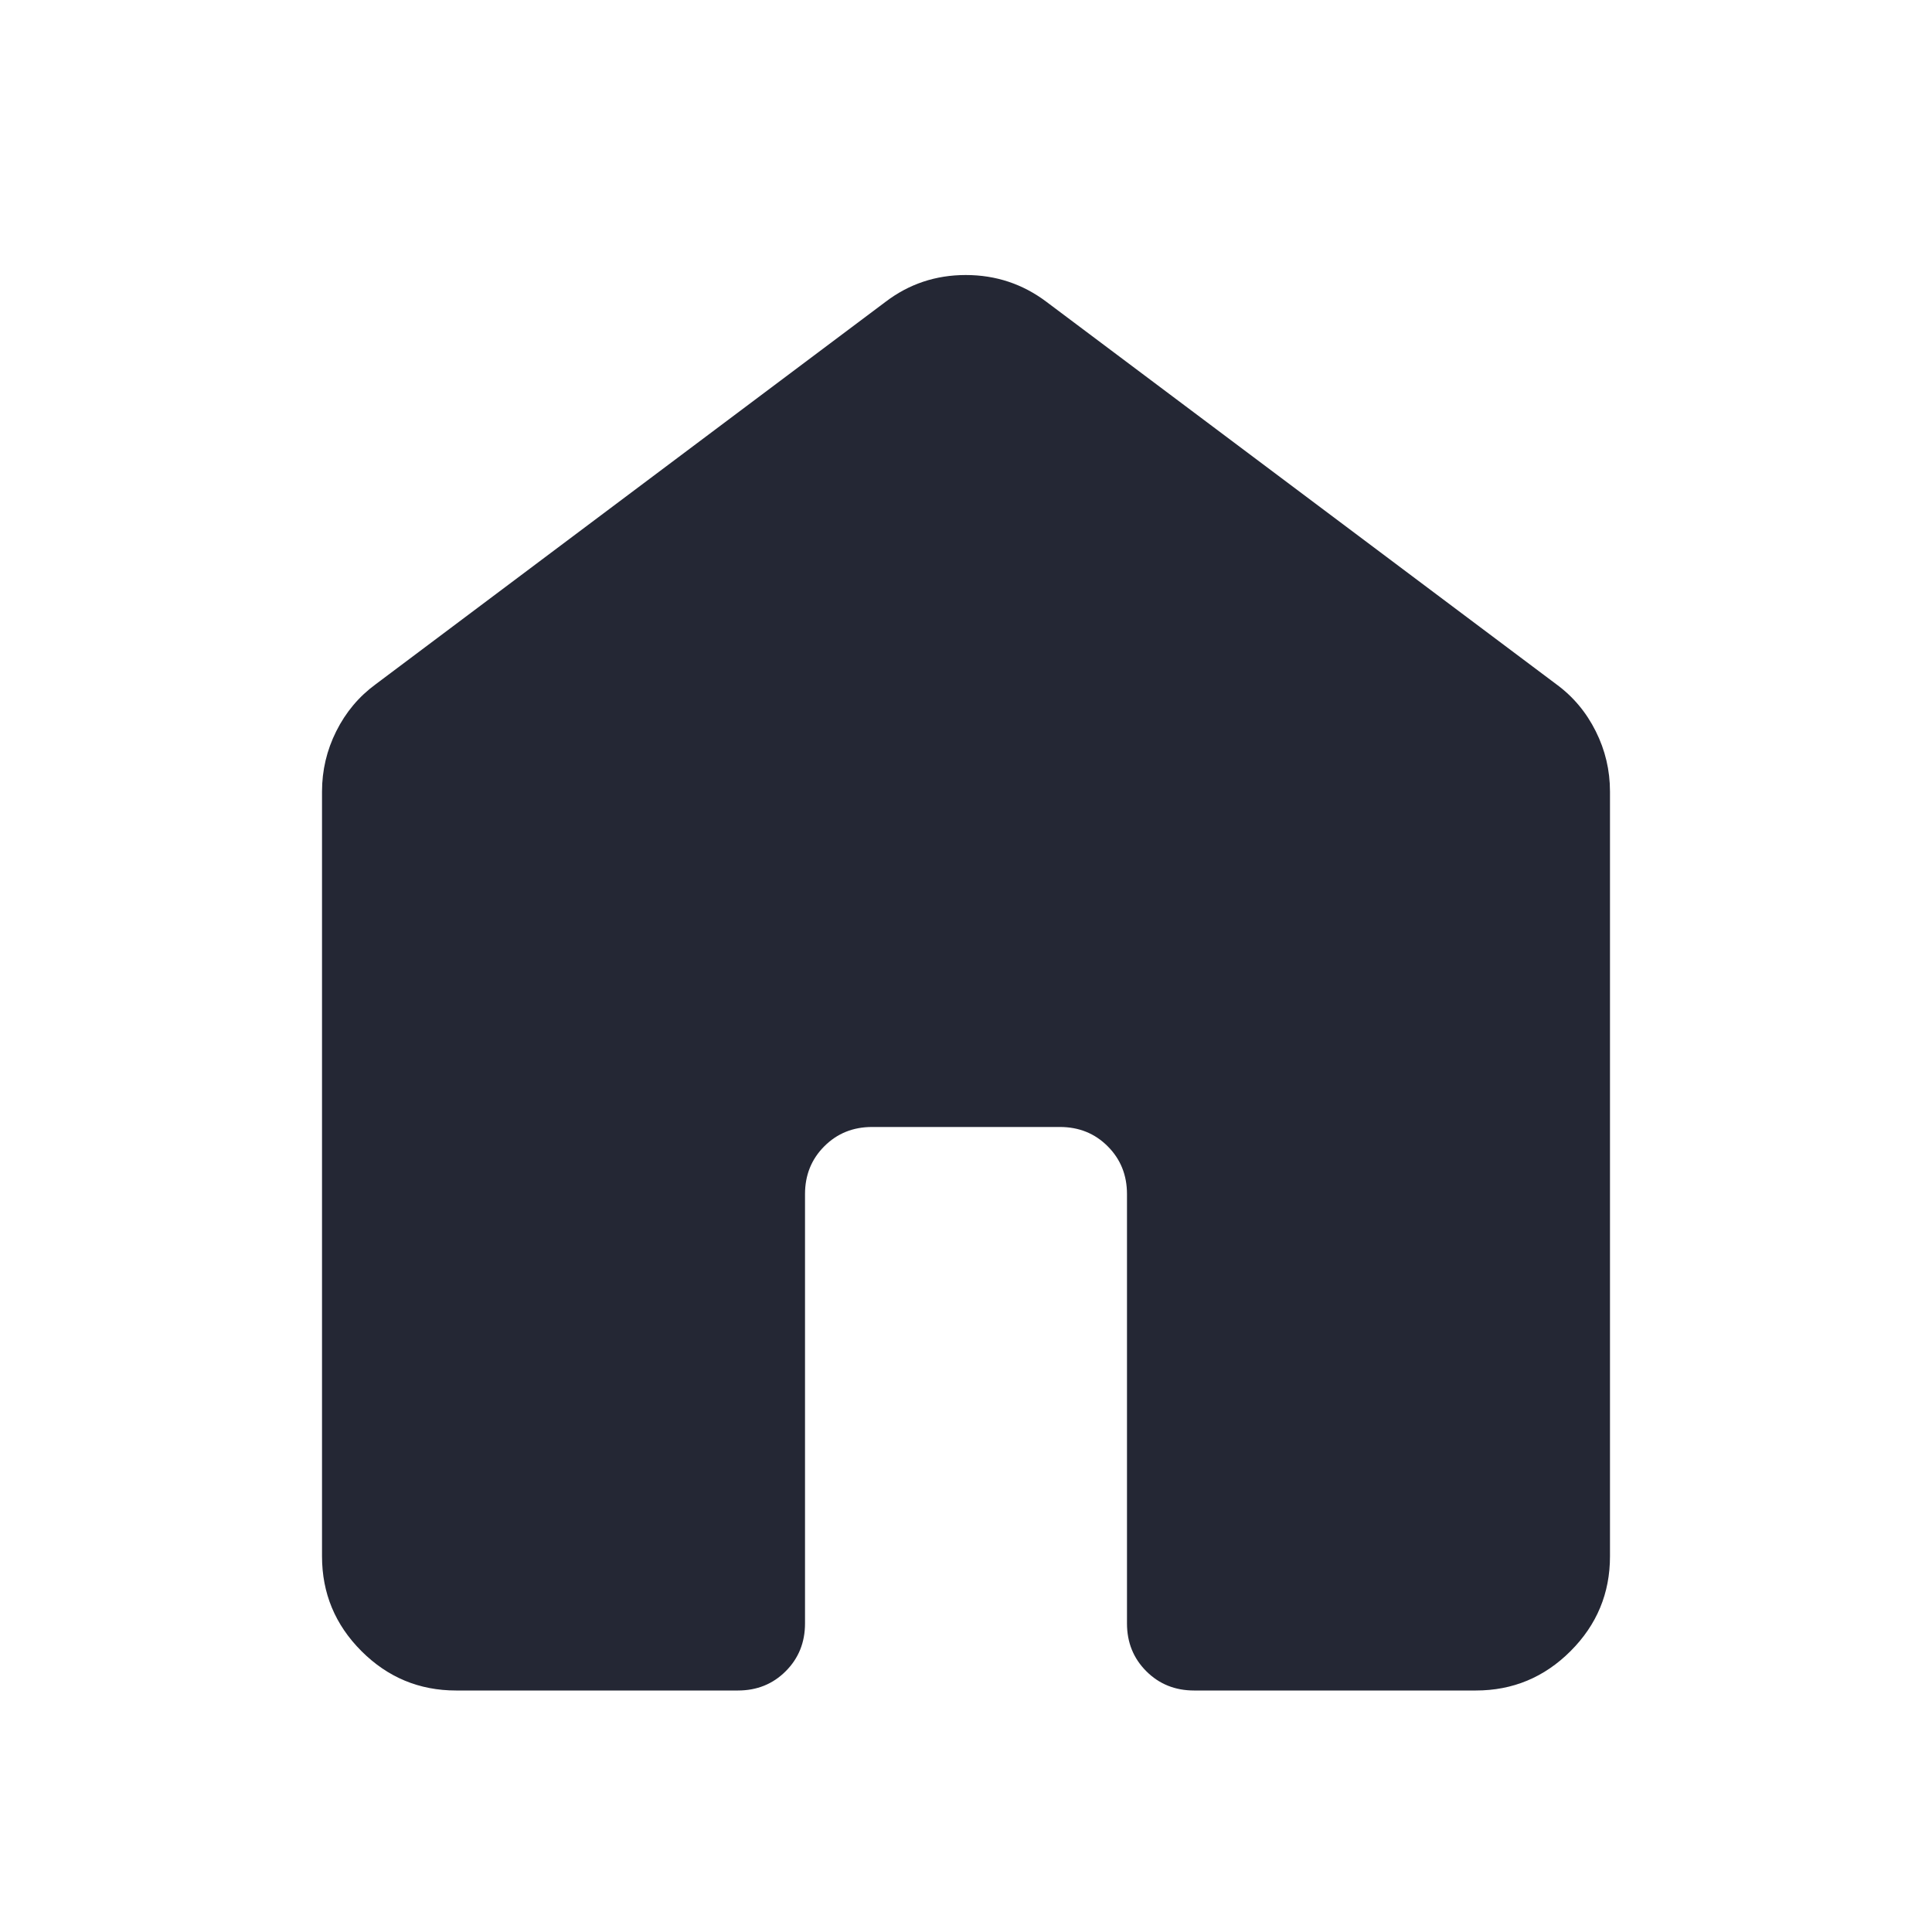
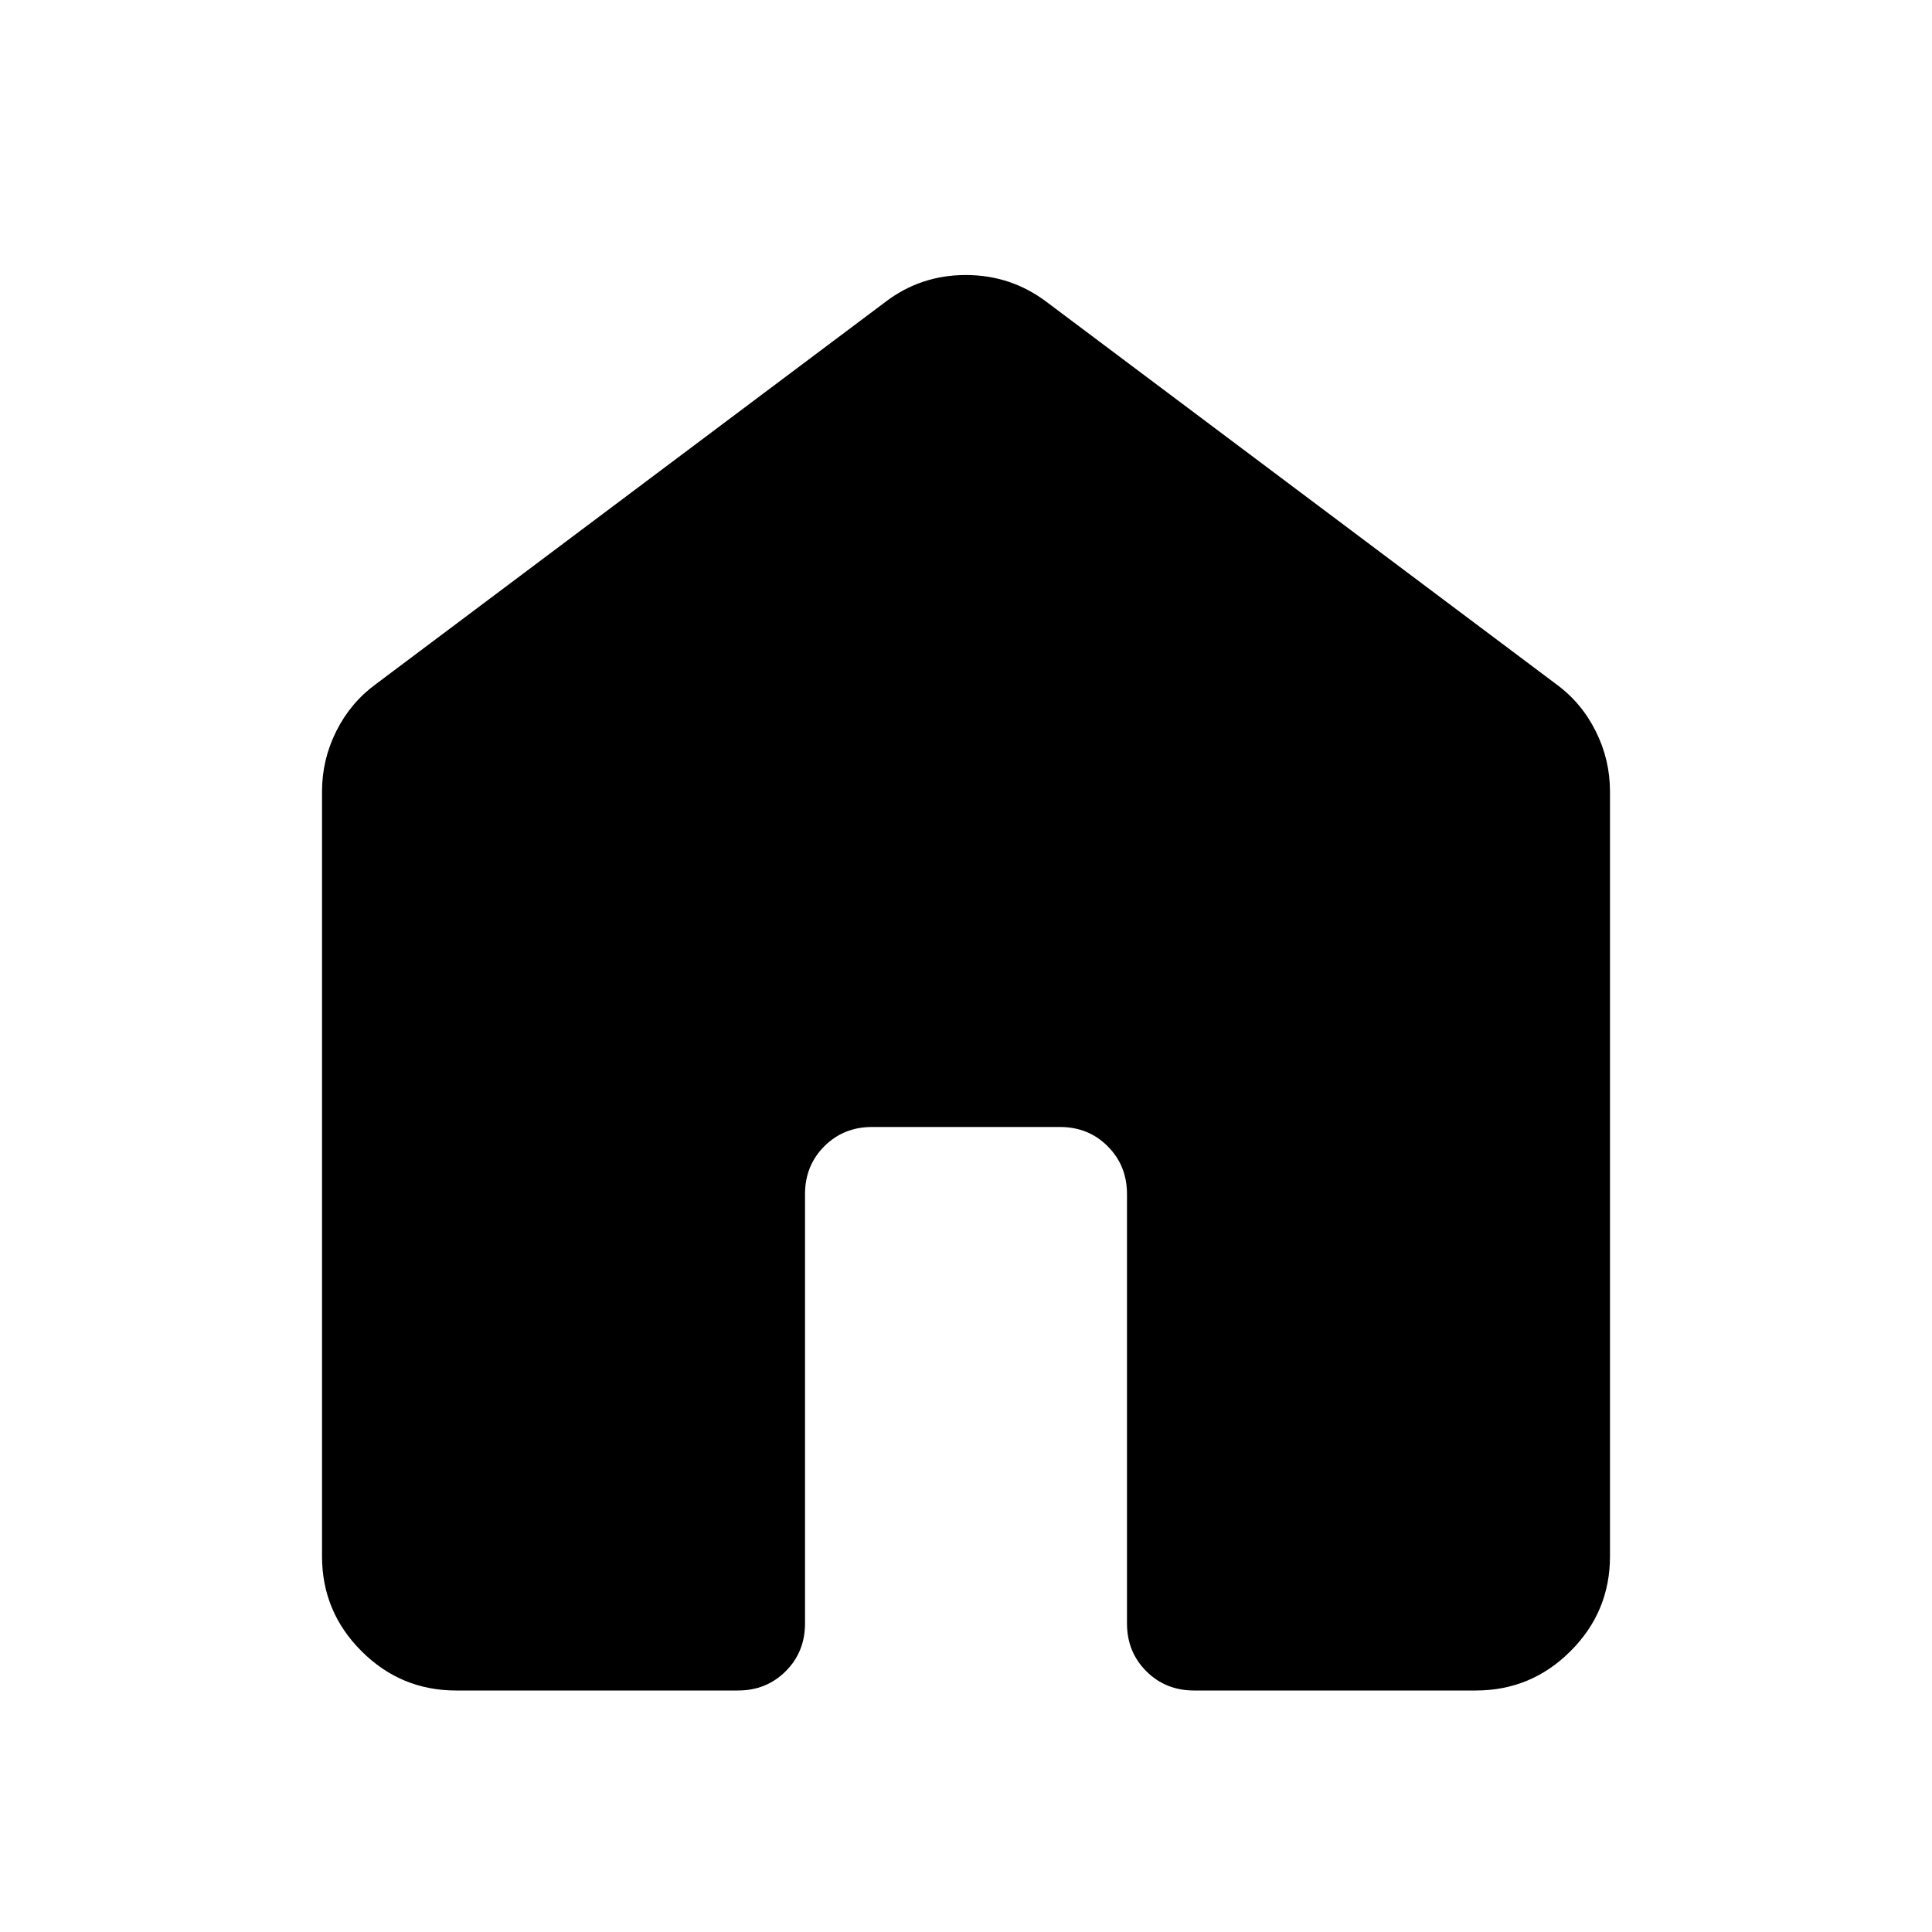
<svg xmlns="http://www.w3.org/2000/svg" width="40" height="40" viewBox="0 0 40 40" fill="none">
  <g id="home">
    <mask id="mask0_4379_12608" style="mask-type:alpha" maskUnits="userSpaceOnUse" x="0" y="0" width="40" height="40">
      <rect id="Bounding box" width="40" height="40" fill="#D9D9D9" />
    </mask>
    <g mask="url(#mask0_4379_12608)">
-       <path id="home_2" d="M6.667 32.222V16.389C6.667 15.949 6.765 15.532 6.962 15.139C7.159 14.745 7.431 14.421 7.778 14.167L18.333 6.25C18.818 5.88 19.372 5.694 19.995 5.694C20.619 5.694 21.176 5.88 21.667 6.25L32.222 14.167C32.569 14.421 32.841 14.745 33.038 15.139C33.235 15.532 33.333 15.949 33.333 16.389V32.222C33.333 32.986 33.061 33.64 32.517 34.184C31.973 34.728 31.319 35 30.555 35H24.722C24.329 35 23.999 34.867 23.733 34.601C23.466 34.334 23.333 34.005 23.333 33.611V24.722C23.333 24.329 23.2 23.999 22.934 23.733C22.668 23.466 22.338 23.333 21.944 23.333H18.055C17.662 23.333 17.332 23.466 17.066 23.733C16.8 23.999 16.667 24.329 16.667 24.722V33.611C16.667 34.005 16.534 34.334 16.267 34.601C16.001 34.867 15.671 35 15.278 35H9.444C8.68 35 8.027 34.728 7.483 34.184C6.939 33.64 6.667 32.986 6.667 32.222Z" fill="#242734" />
+       <path id="home_2" d="M6.667 32.222V16.389C6.667 15.949 6.765 15.532 6.962 15.139C7.159 14.745 7.431 14.421 7.778 14.167L18.333 6.25C18.818 5.88 19.372 5.694 19.995 5.694C20.619 5.694 21.176 5.88 21.667 6.25L32.222 14.167C32.569 14.421 32.841 14.745 33.038 15.139C33.235 15.532 33.333 15.949 33.333 16.389V32.222C33.333 32.986 33.061 33.64 32.517 34.184C31.973 34.728 31.319 35 30.555 35H24.722C24.329 35 23.999 34.867 23.733 34.601C23.466 34.334 23.333 34.005 23.333 33.611V24.722C23.333 24.329 23.2 23.999 22.934 23.733C22.668 23.466 22.338 23.333 21.944 23.333H18.055C17.662 23.333 17.332 23.466 17.066 23.733C16.8 23.999 16.667 24.329 16.667 24.722V33.611C16.667 34.005 16.534 34.334 16.267 34.601C16.001 34.867 15.671 35 15.278 35H9.444C8.68 35 8.027 34.728 7.483 34.184C6.939 33.64 6.667 32.986 6.667 32.222Z" fill="currentColor" />
    </g>
  </g>
</svg>
